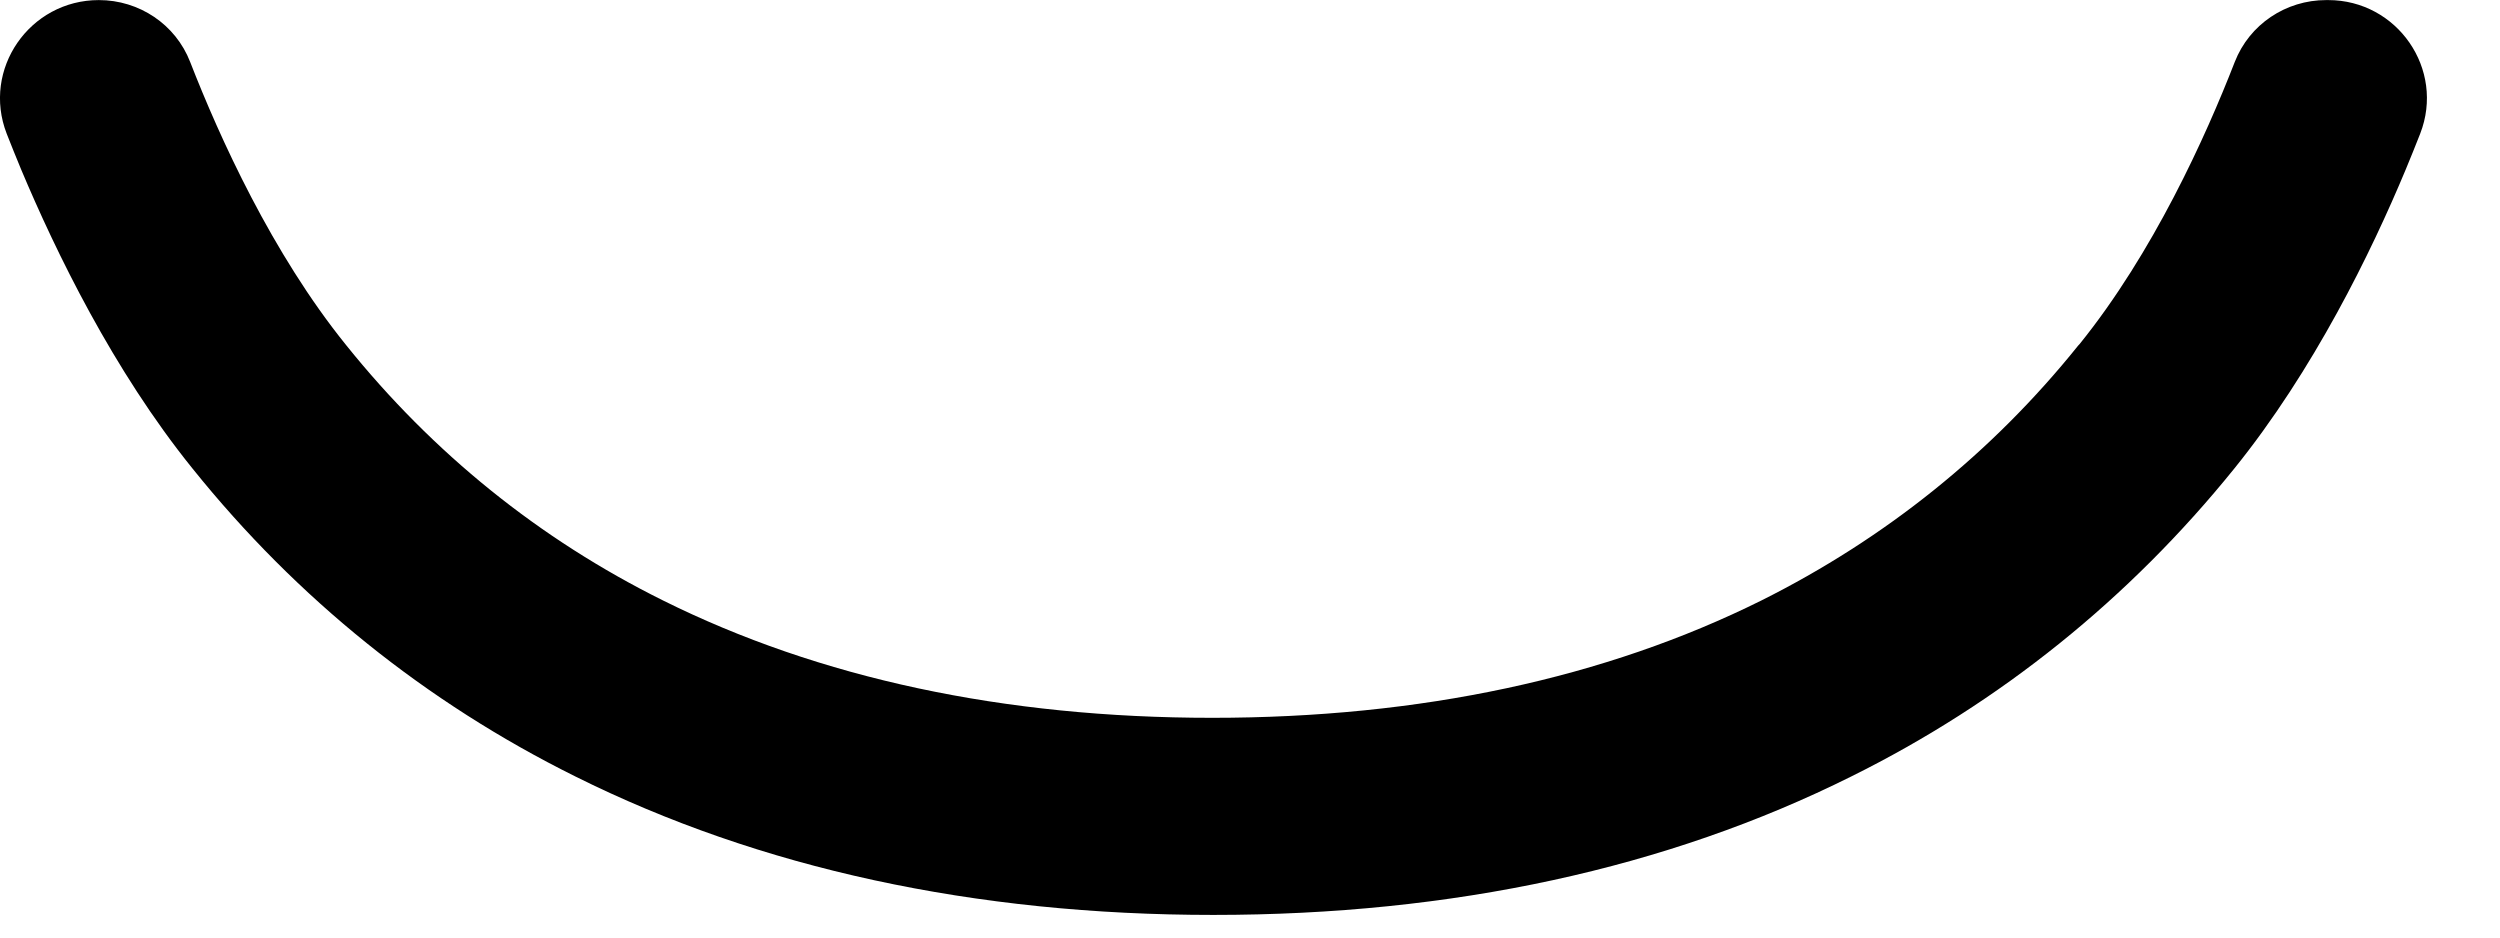
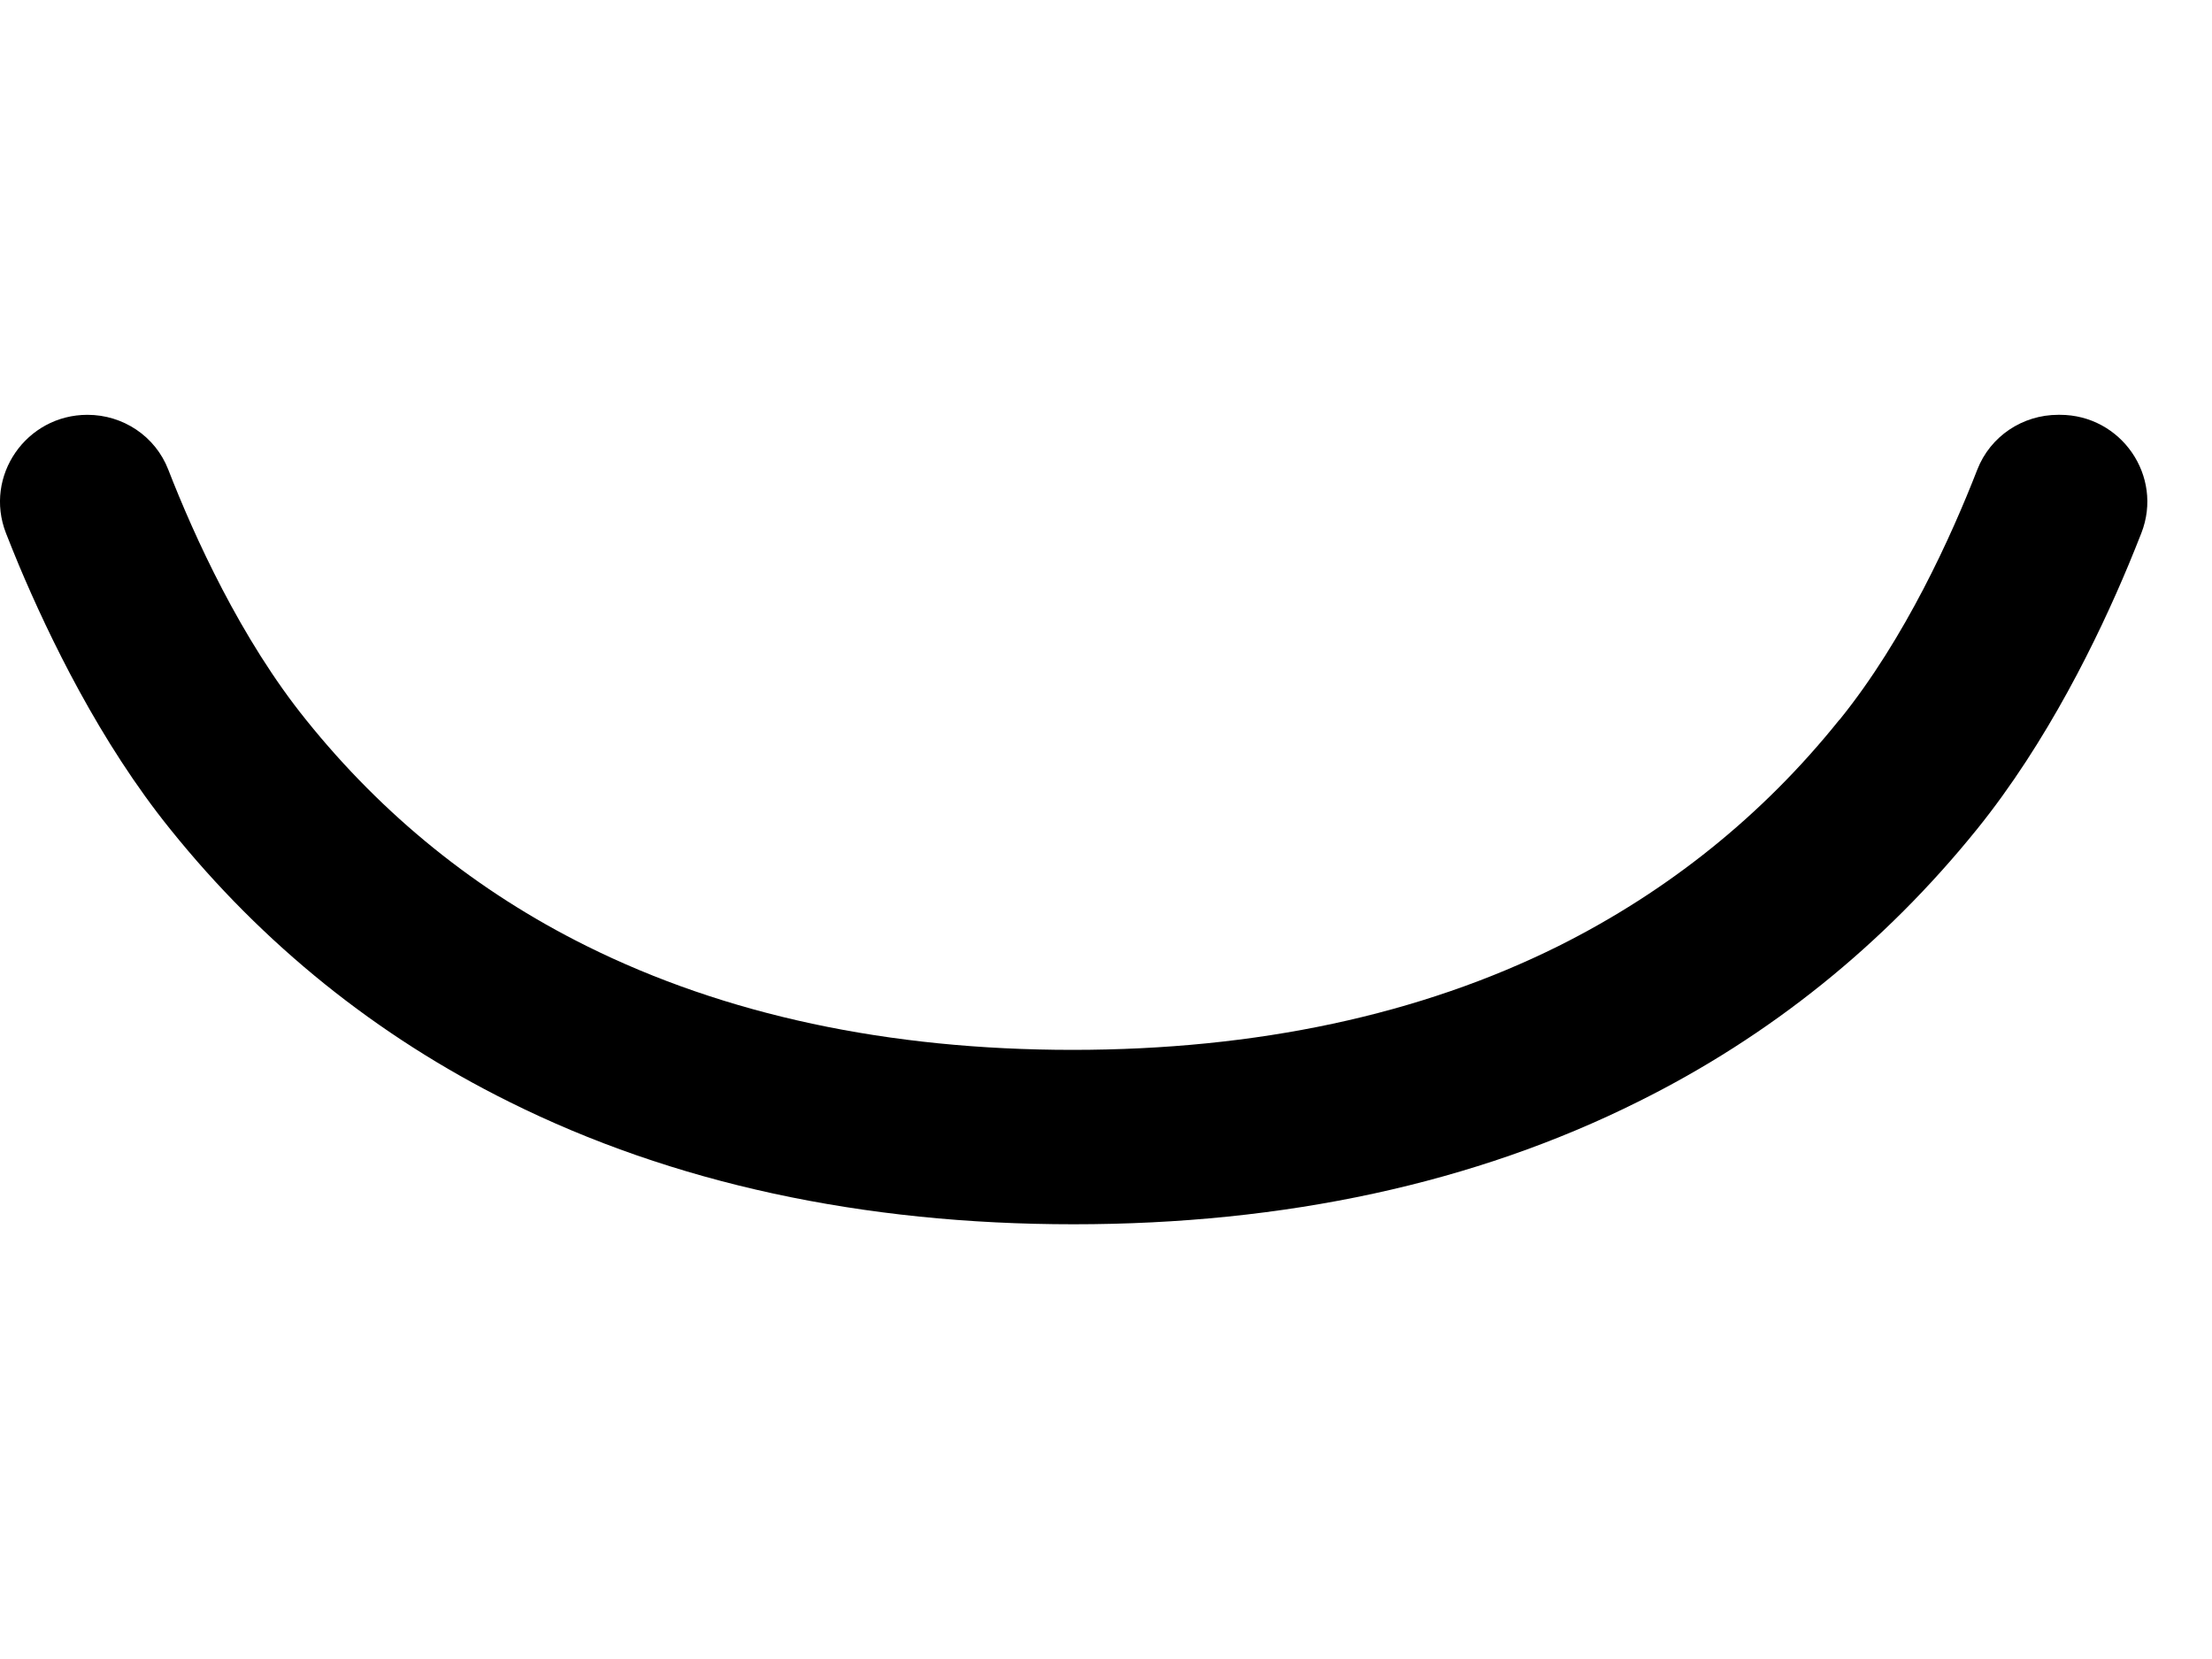
- <svg xmlns="http://www.w3.org/2000/svg" width="32px" height="12px" viewBox="0 0 32 12" version="1.1">
-   <defs>
-     </defs>
+ <svg xmlns="http://www.w3.org/2000/svg" width="32px" height="24px" viewBox="0 -6 32 24" version="1.1">
  <path d="M26.619,4.404 L26.601,4.423 C25.499,5.796 24.134,6.891 22.55,7.684 C20.547,8.681 18.179,9.188 15.516,9.188 C12.85,9.188 10.486,8.681 8.483,7.684 C6.902,6.899 5.541,5.8 4.431,4.418 C3.483,3.245 2.809,1.756 2.434,0.793 C2.247,0.311 1.781,0.001 1.265,0.001 C0.38,0.001 -0.235,0.886 0.086,1.712 C0.145,1.863 0.208,2.018 0.273,2.175 C0.713,3.22 1.446,4.736 2.464,5.997 C3.8,7.66 5.449,8.988 7.363,9.938 C9.727,11.116 12.474,11.711 15.53,11.711 C18.59,11.711 21.337,11.116 23.698,9.938 C25.605,8.992 27.254,7.663 28.597,6 C29.618,4.736 30.355,3.22 30.791,2.175 C30.856,2.018 30.919,1.863 30.978,1.712 C31.3,0.887 30.685,0.001 29.801,0.001 L29.775,0.001 C29.259,0.001 28.793,0.311 28.605,0.793 C28.232,1.752 27.561,3.236 26.619,4.404" p-id="Fill-1" />
</svg>
